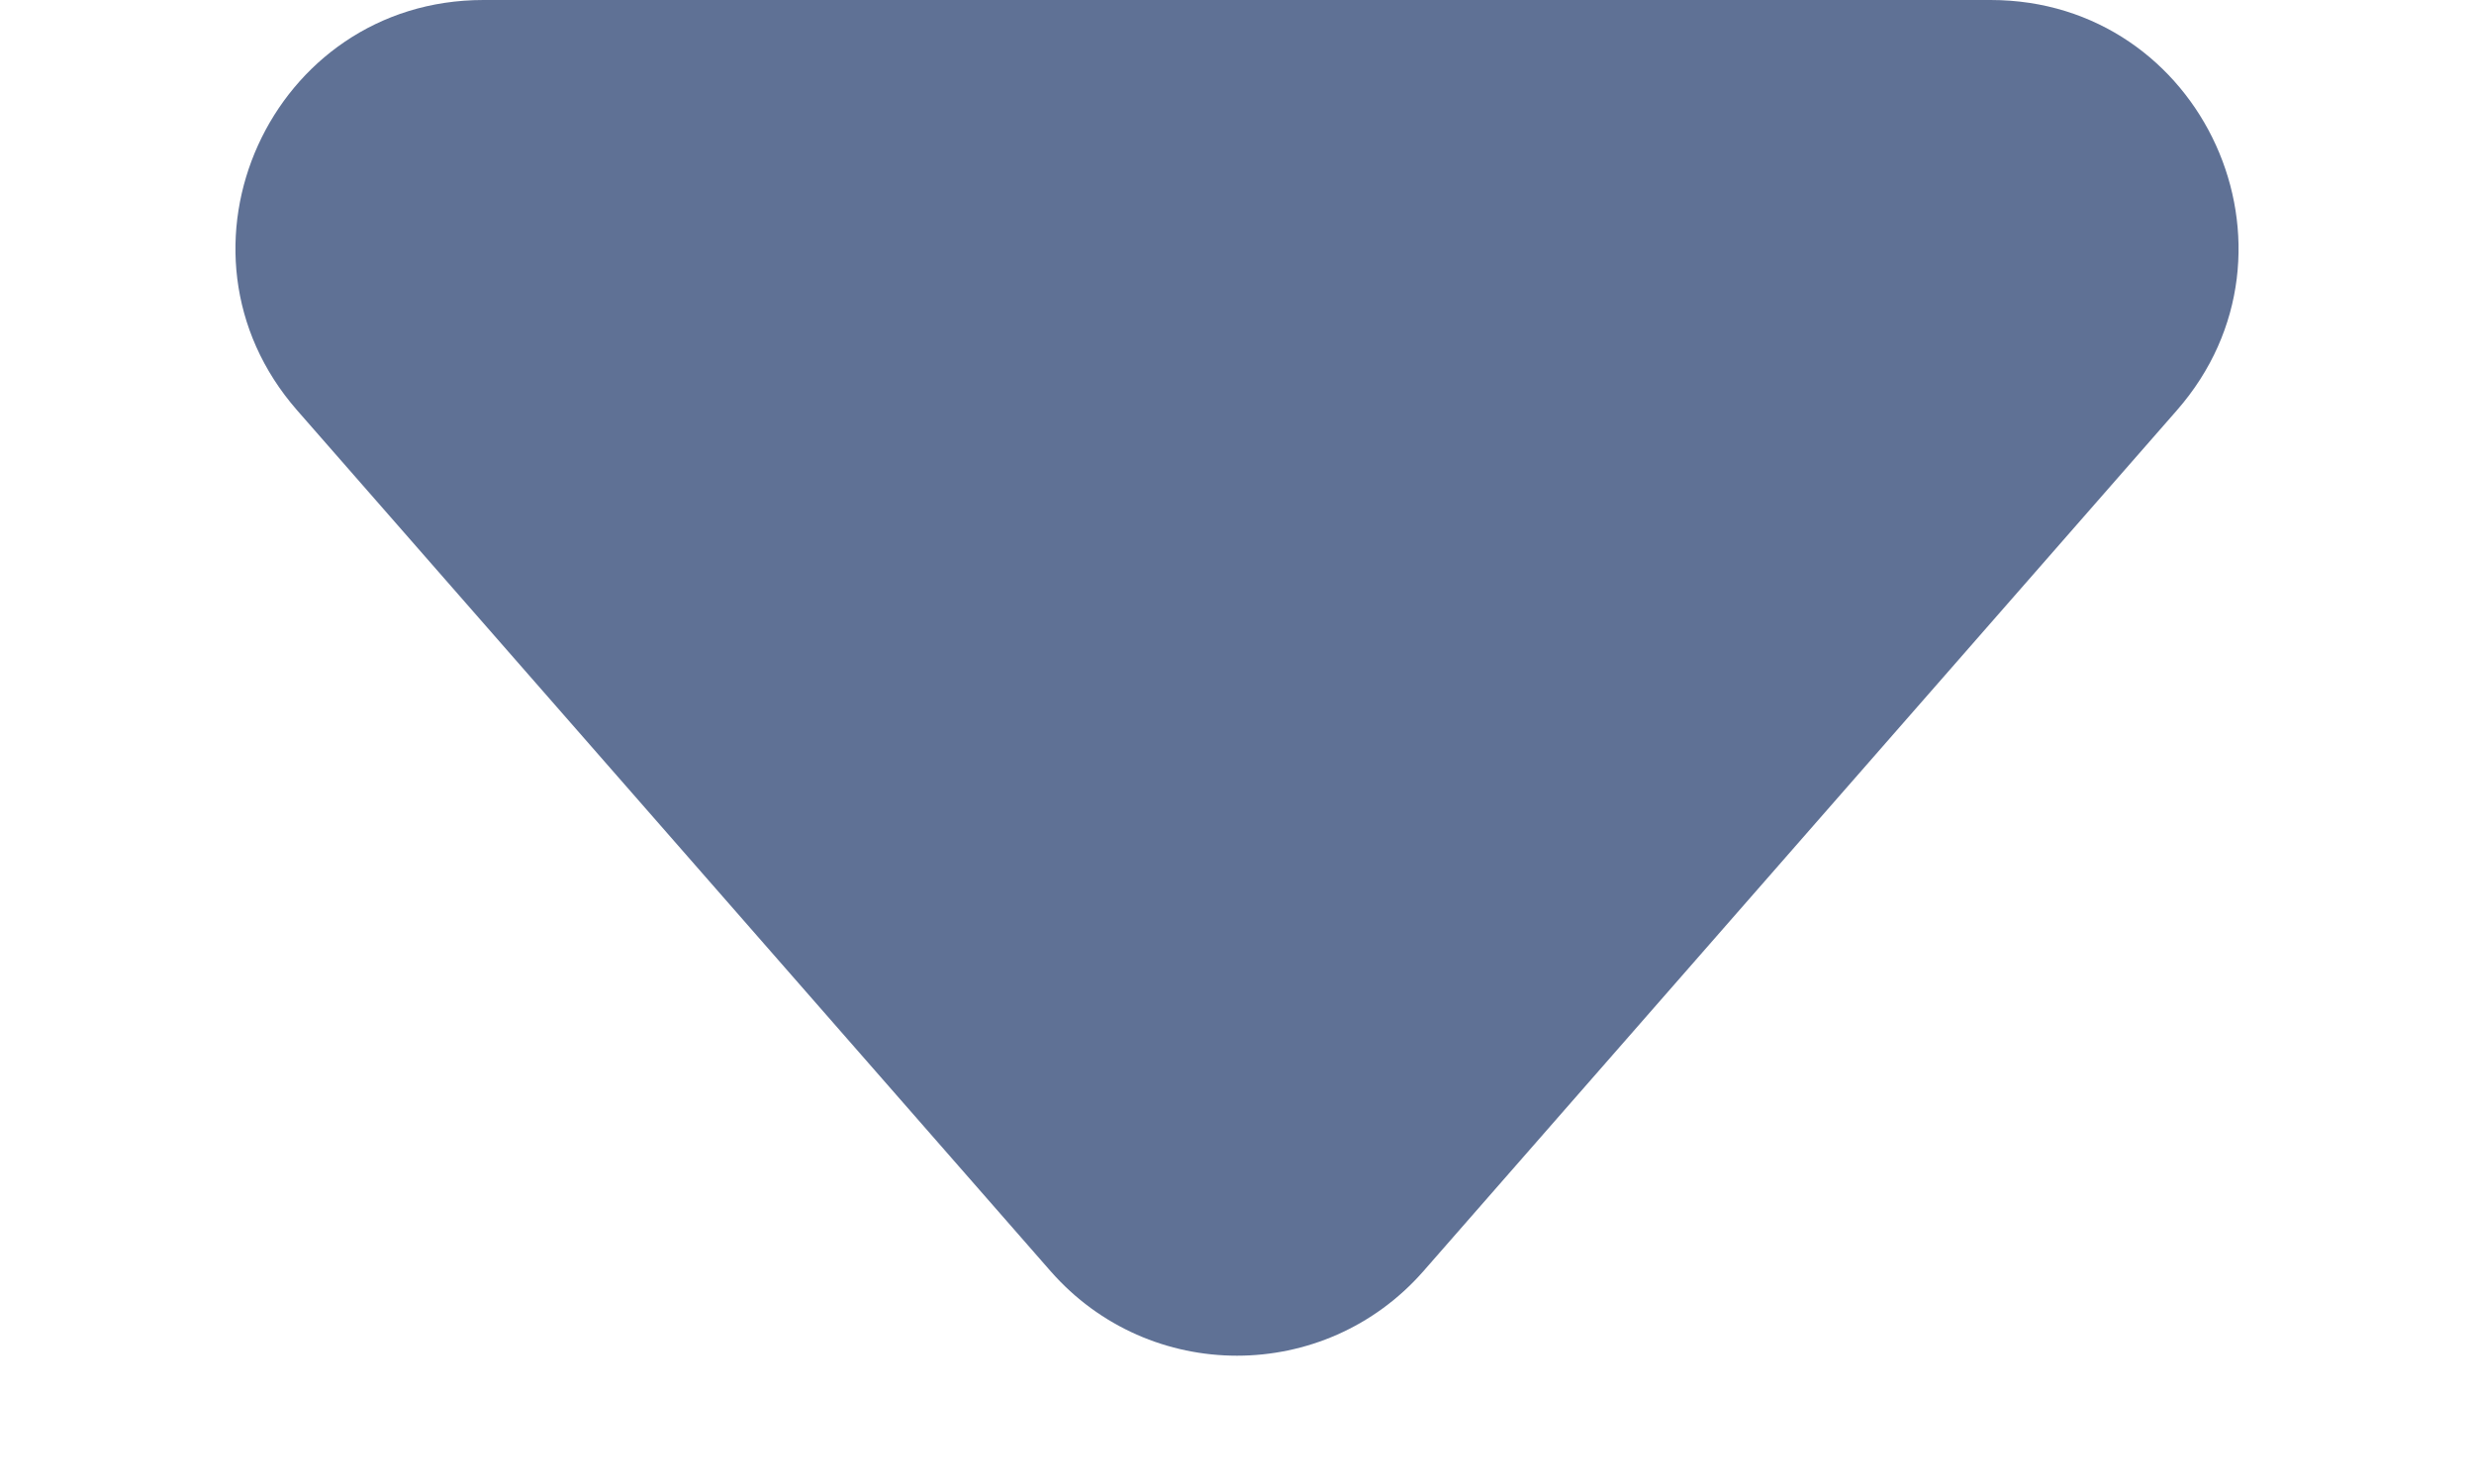
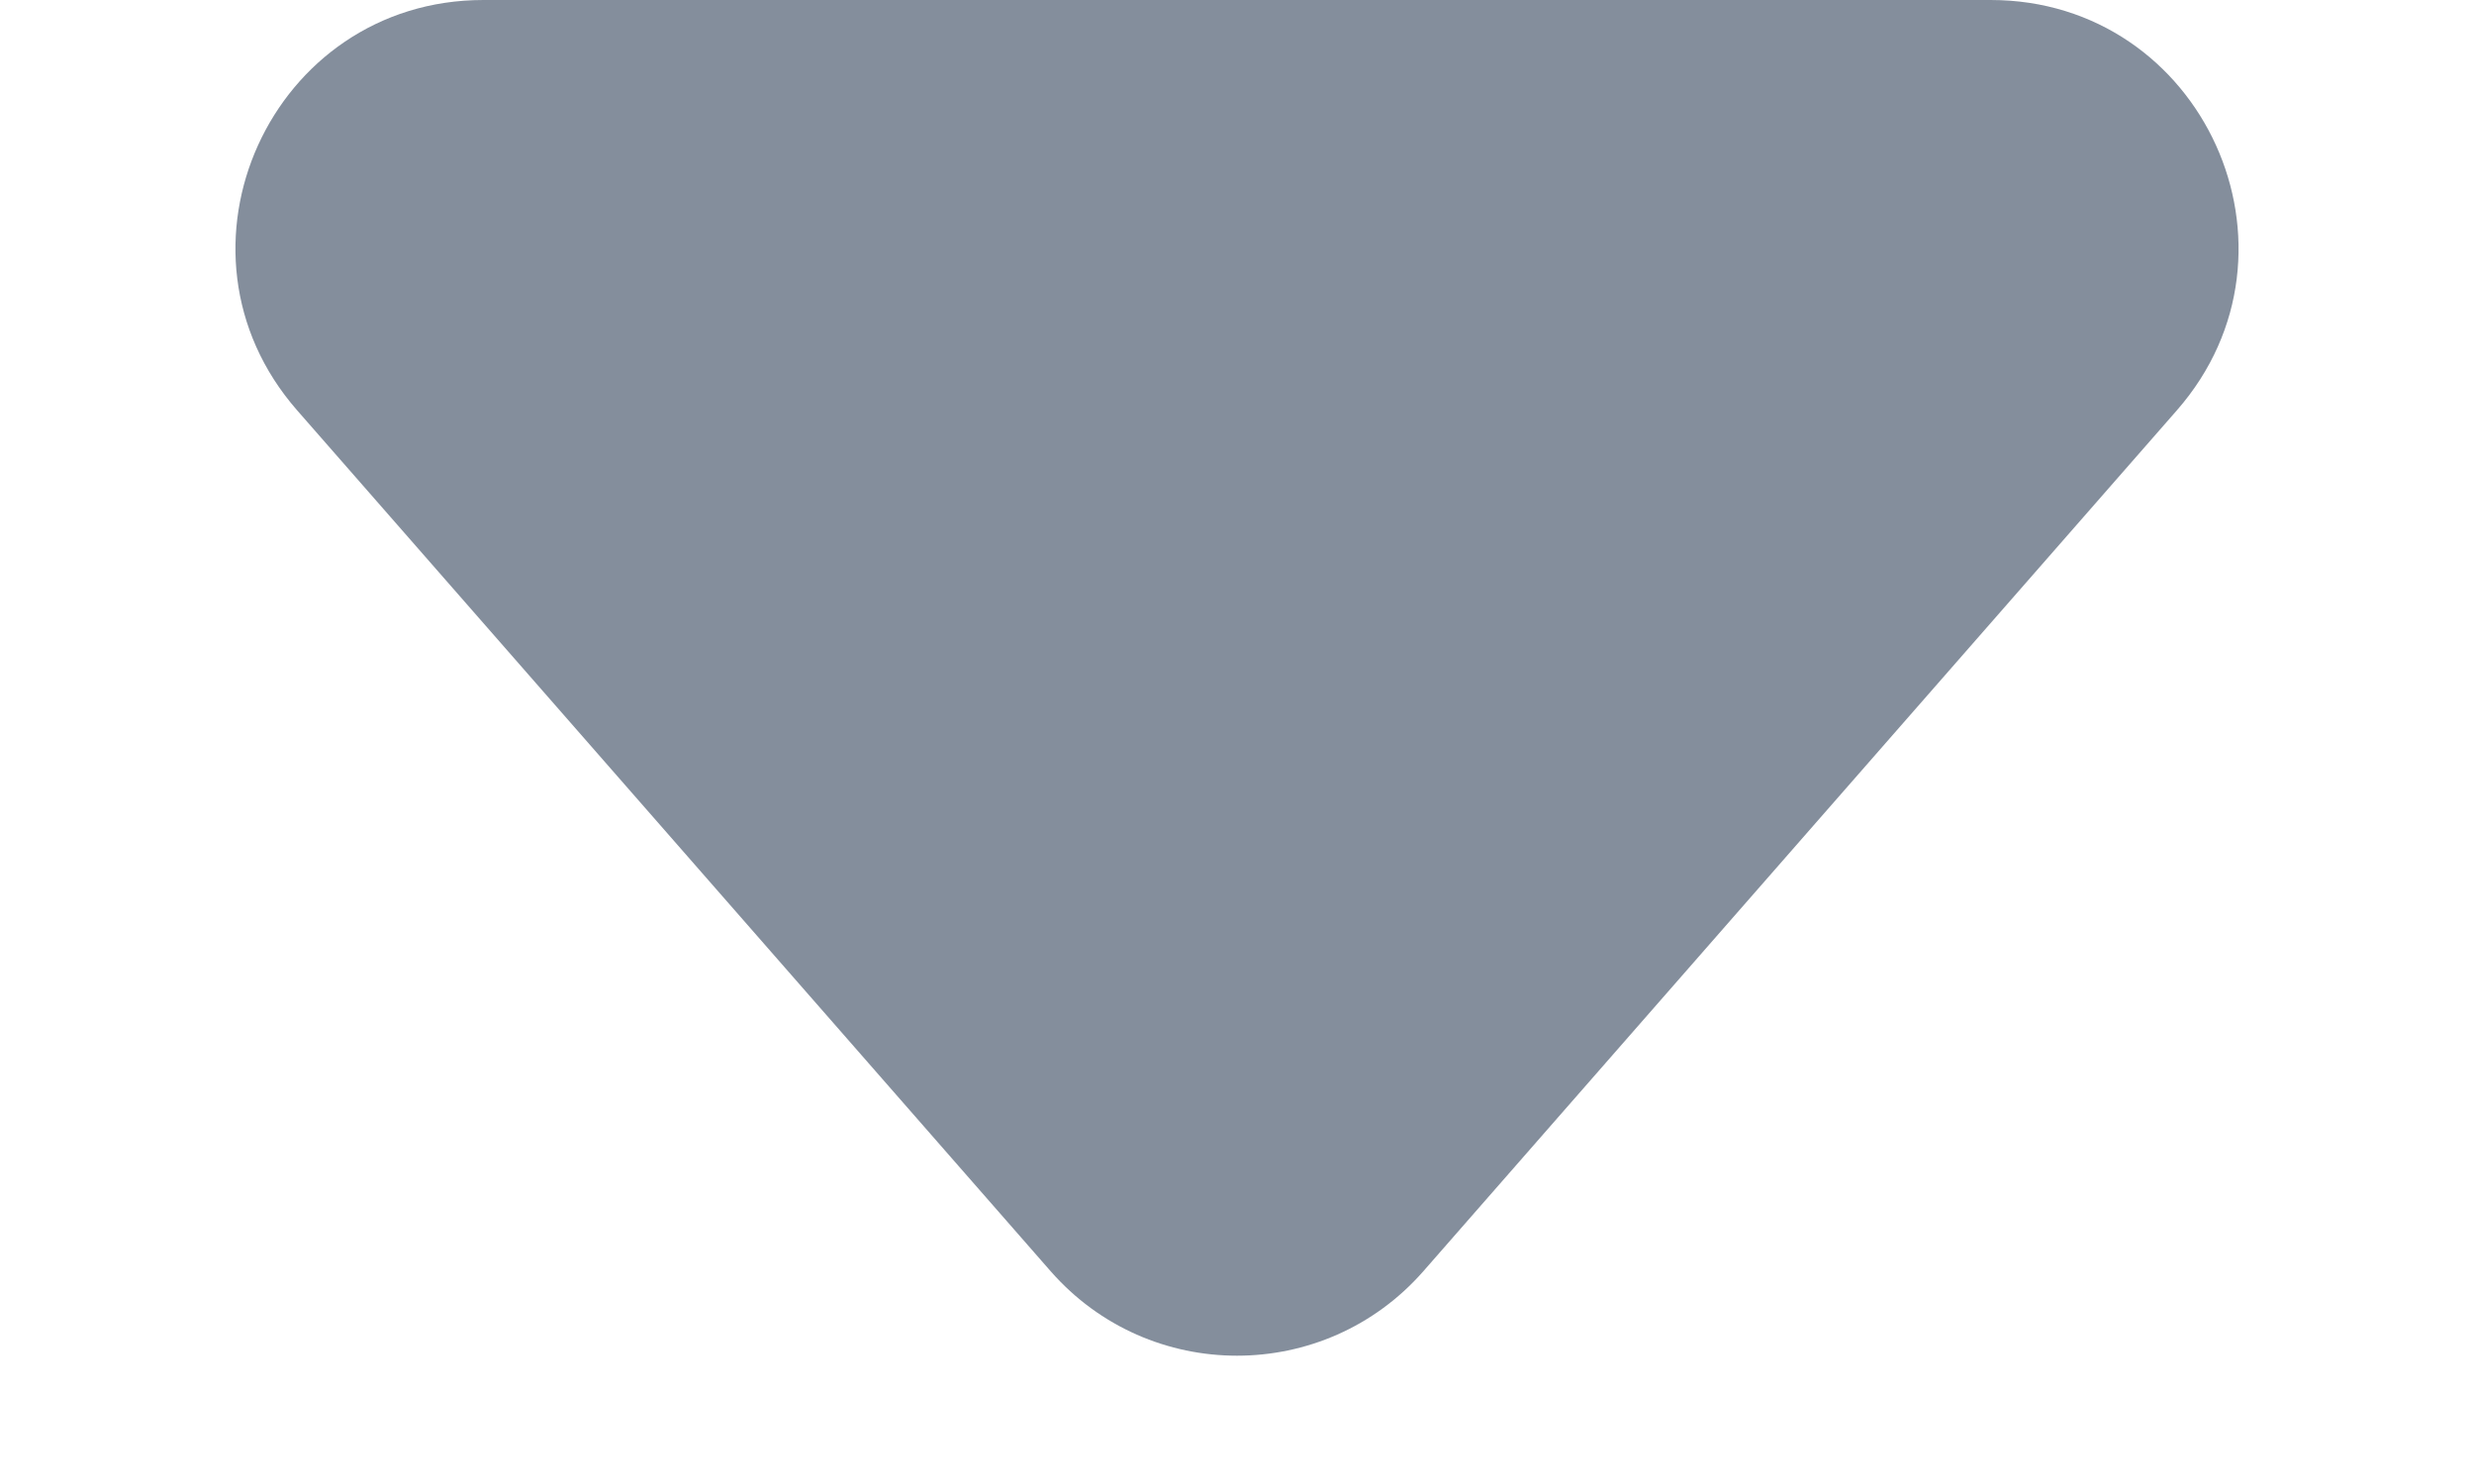
<svg xmlns="http://www.w3.org/2000/svg" width="10" height="6" viewBox="0 0 10 6" fill="none">
-   <path fill-rule="evenodd" clip-rule="evenodd" d="M4.247 5.14C4.646 5.595 5.354 5.595 5.753 5.14L8.799 1.659C9.365 1.012 8.905 0 8.046 0H1.954C1.095 0 0.635 1.012 1.201 1.659L4.247 5.14Z" fill="#5F7195" />
+   <path fill-rule="evenodd" clip-rule="evenodd" d="M4.247 5.14C4.646 5.595 5.354 5.595 5.753 5.14L8.799 1.659C9.365 1.012 8.905 0 8.046 0H1.954C1.095 0 0.635 1.012 1.201 1.659L4.247 5.14Z" fill="#848e9c" />
</svg>
